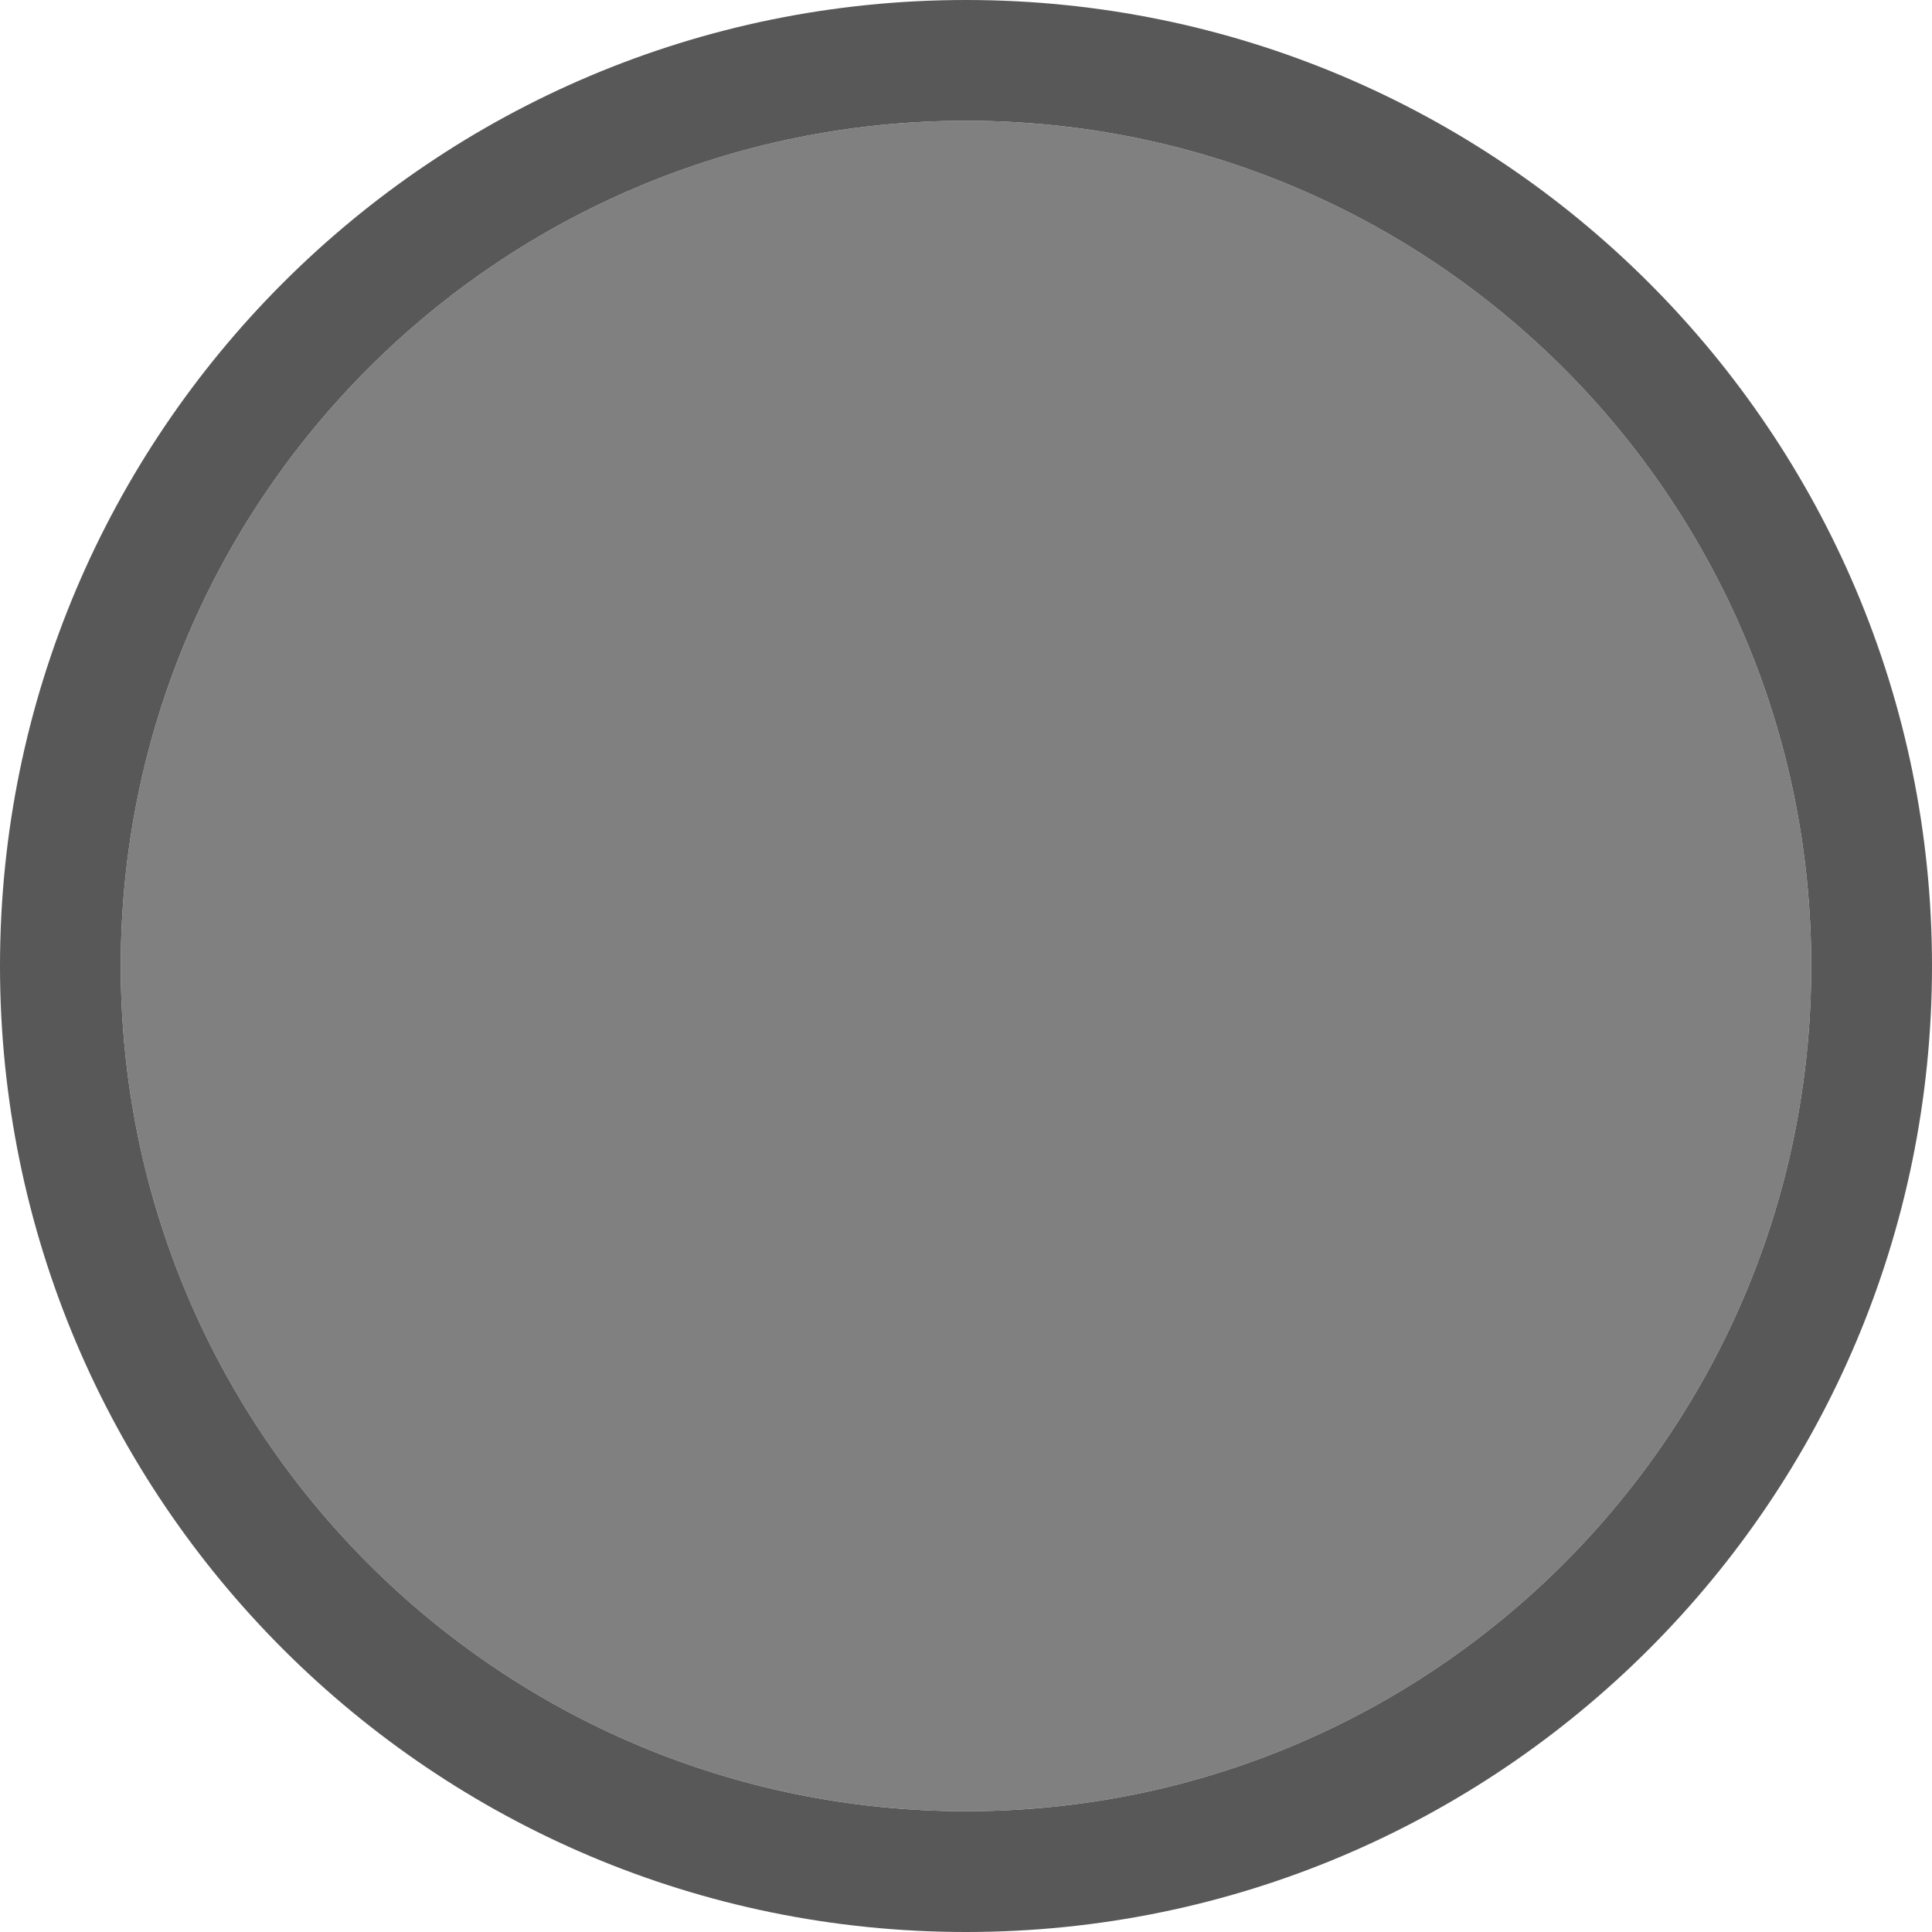
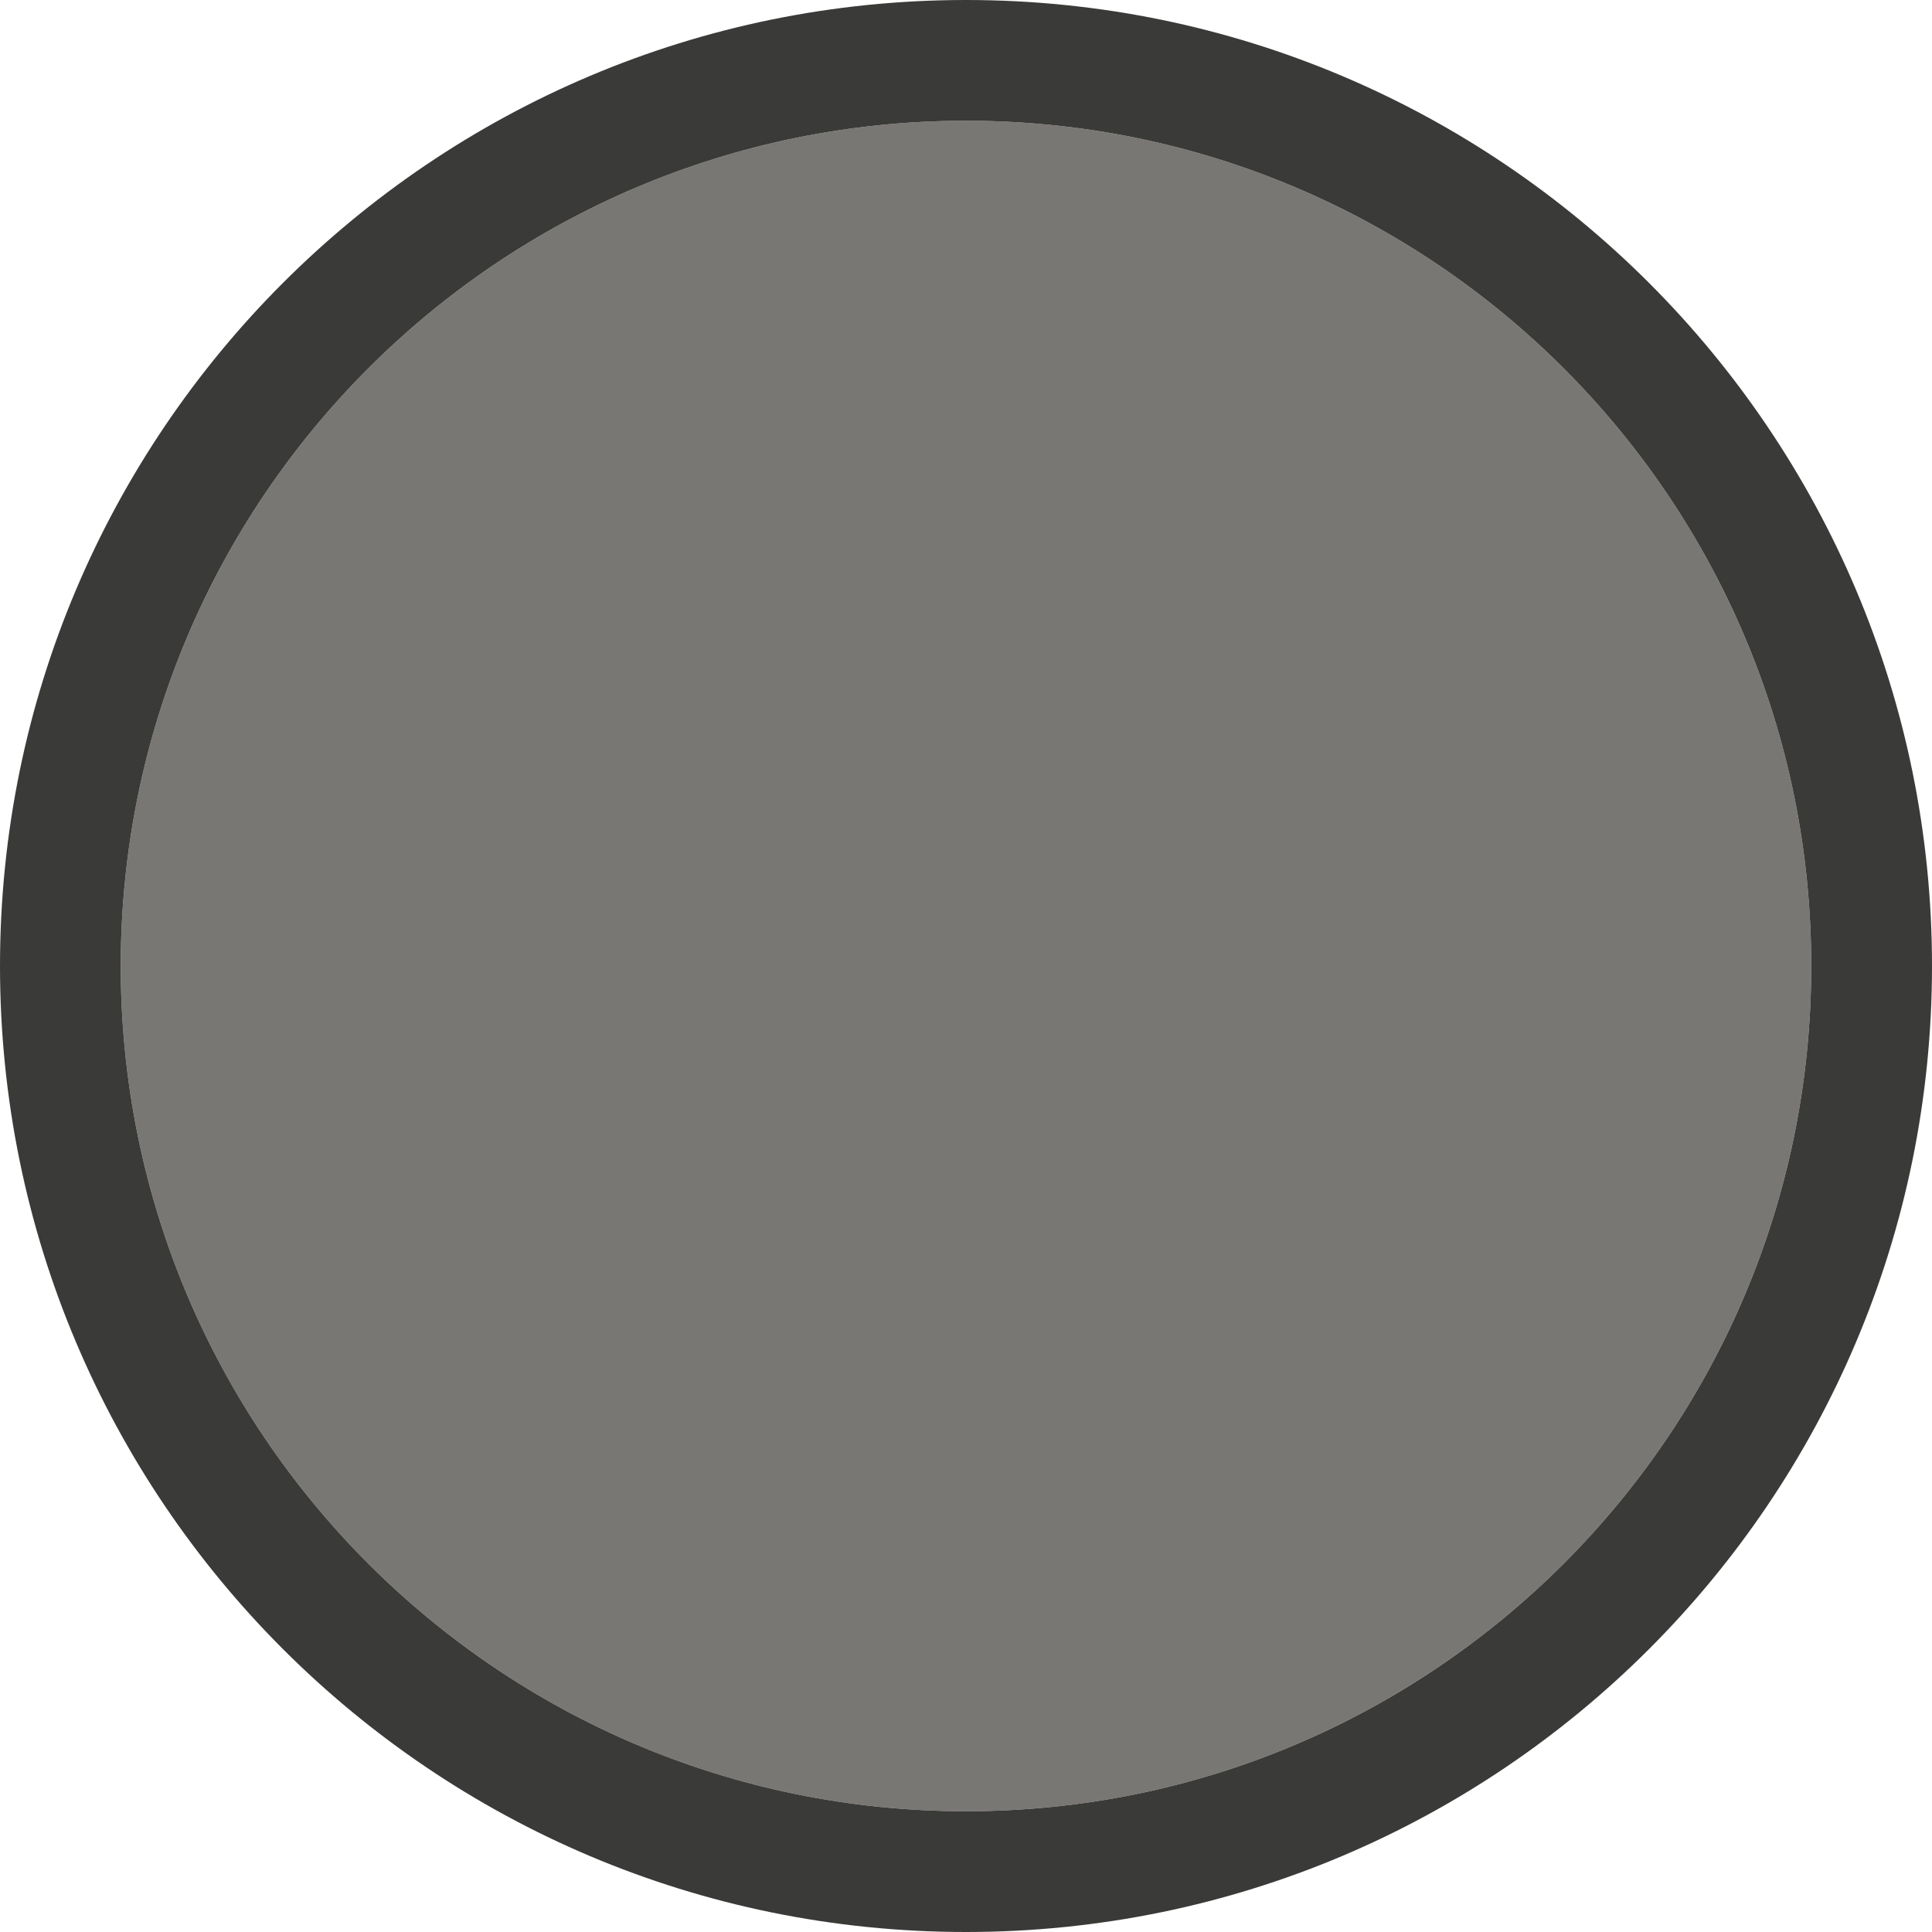
- <svg xmlns="http://www.w3.org/2000/svg" viewBox="0 0 16 16">/&gt;<circle cx="8" cy="8" fill="#808080" r="7" />
-   <path d="m8 0a8 8 0 0 0 -8 8 8 8 0 0 0 8 8 8 8 0 0 0 8-8 8 8 0 0 0 -8-8zm0 1a7 7 0 0 1 7 7 7 7 0 0 1 -7 7 7 7 0 0 1 -7-7 7 7 0 0 1 7-7z" fill="#585858" />
+ <svg xmlns="http://www.w3.org/2000/svg" viewBox="0 0 16 16">/&amp;gt;<circle cx="8" cy="8" fill="#797774" r="7" />
+   <path d="m8 0a8 8 0 0 0 -8 8 8 8 0 0 0 8 8 8 8 0 0 0 8-8 8 8 0 0 0 -8-8zm0 1a7 7 0 0 1 7 7 7 7 0 0 1 -7 7 7 7 0 0 1 -7-7 7 7 0 0 1 7-7z" fill="#3a3a38" />
</svg>
